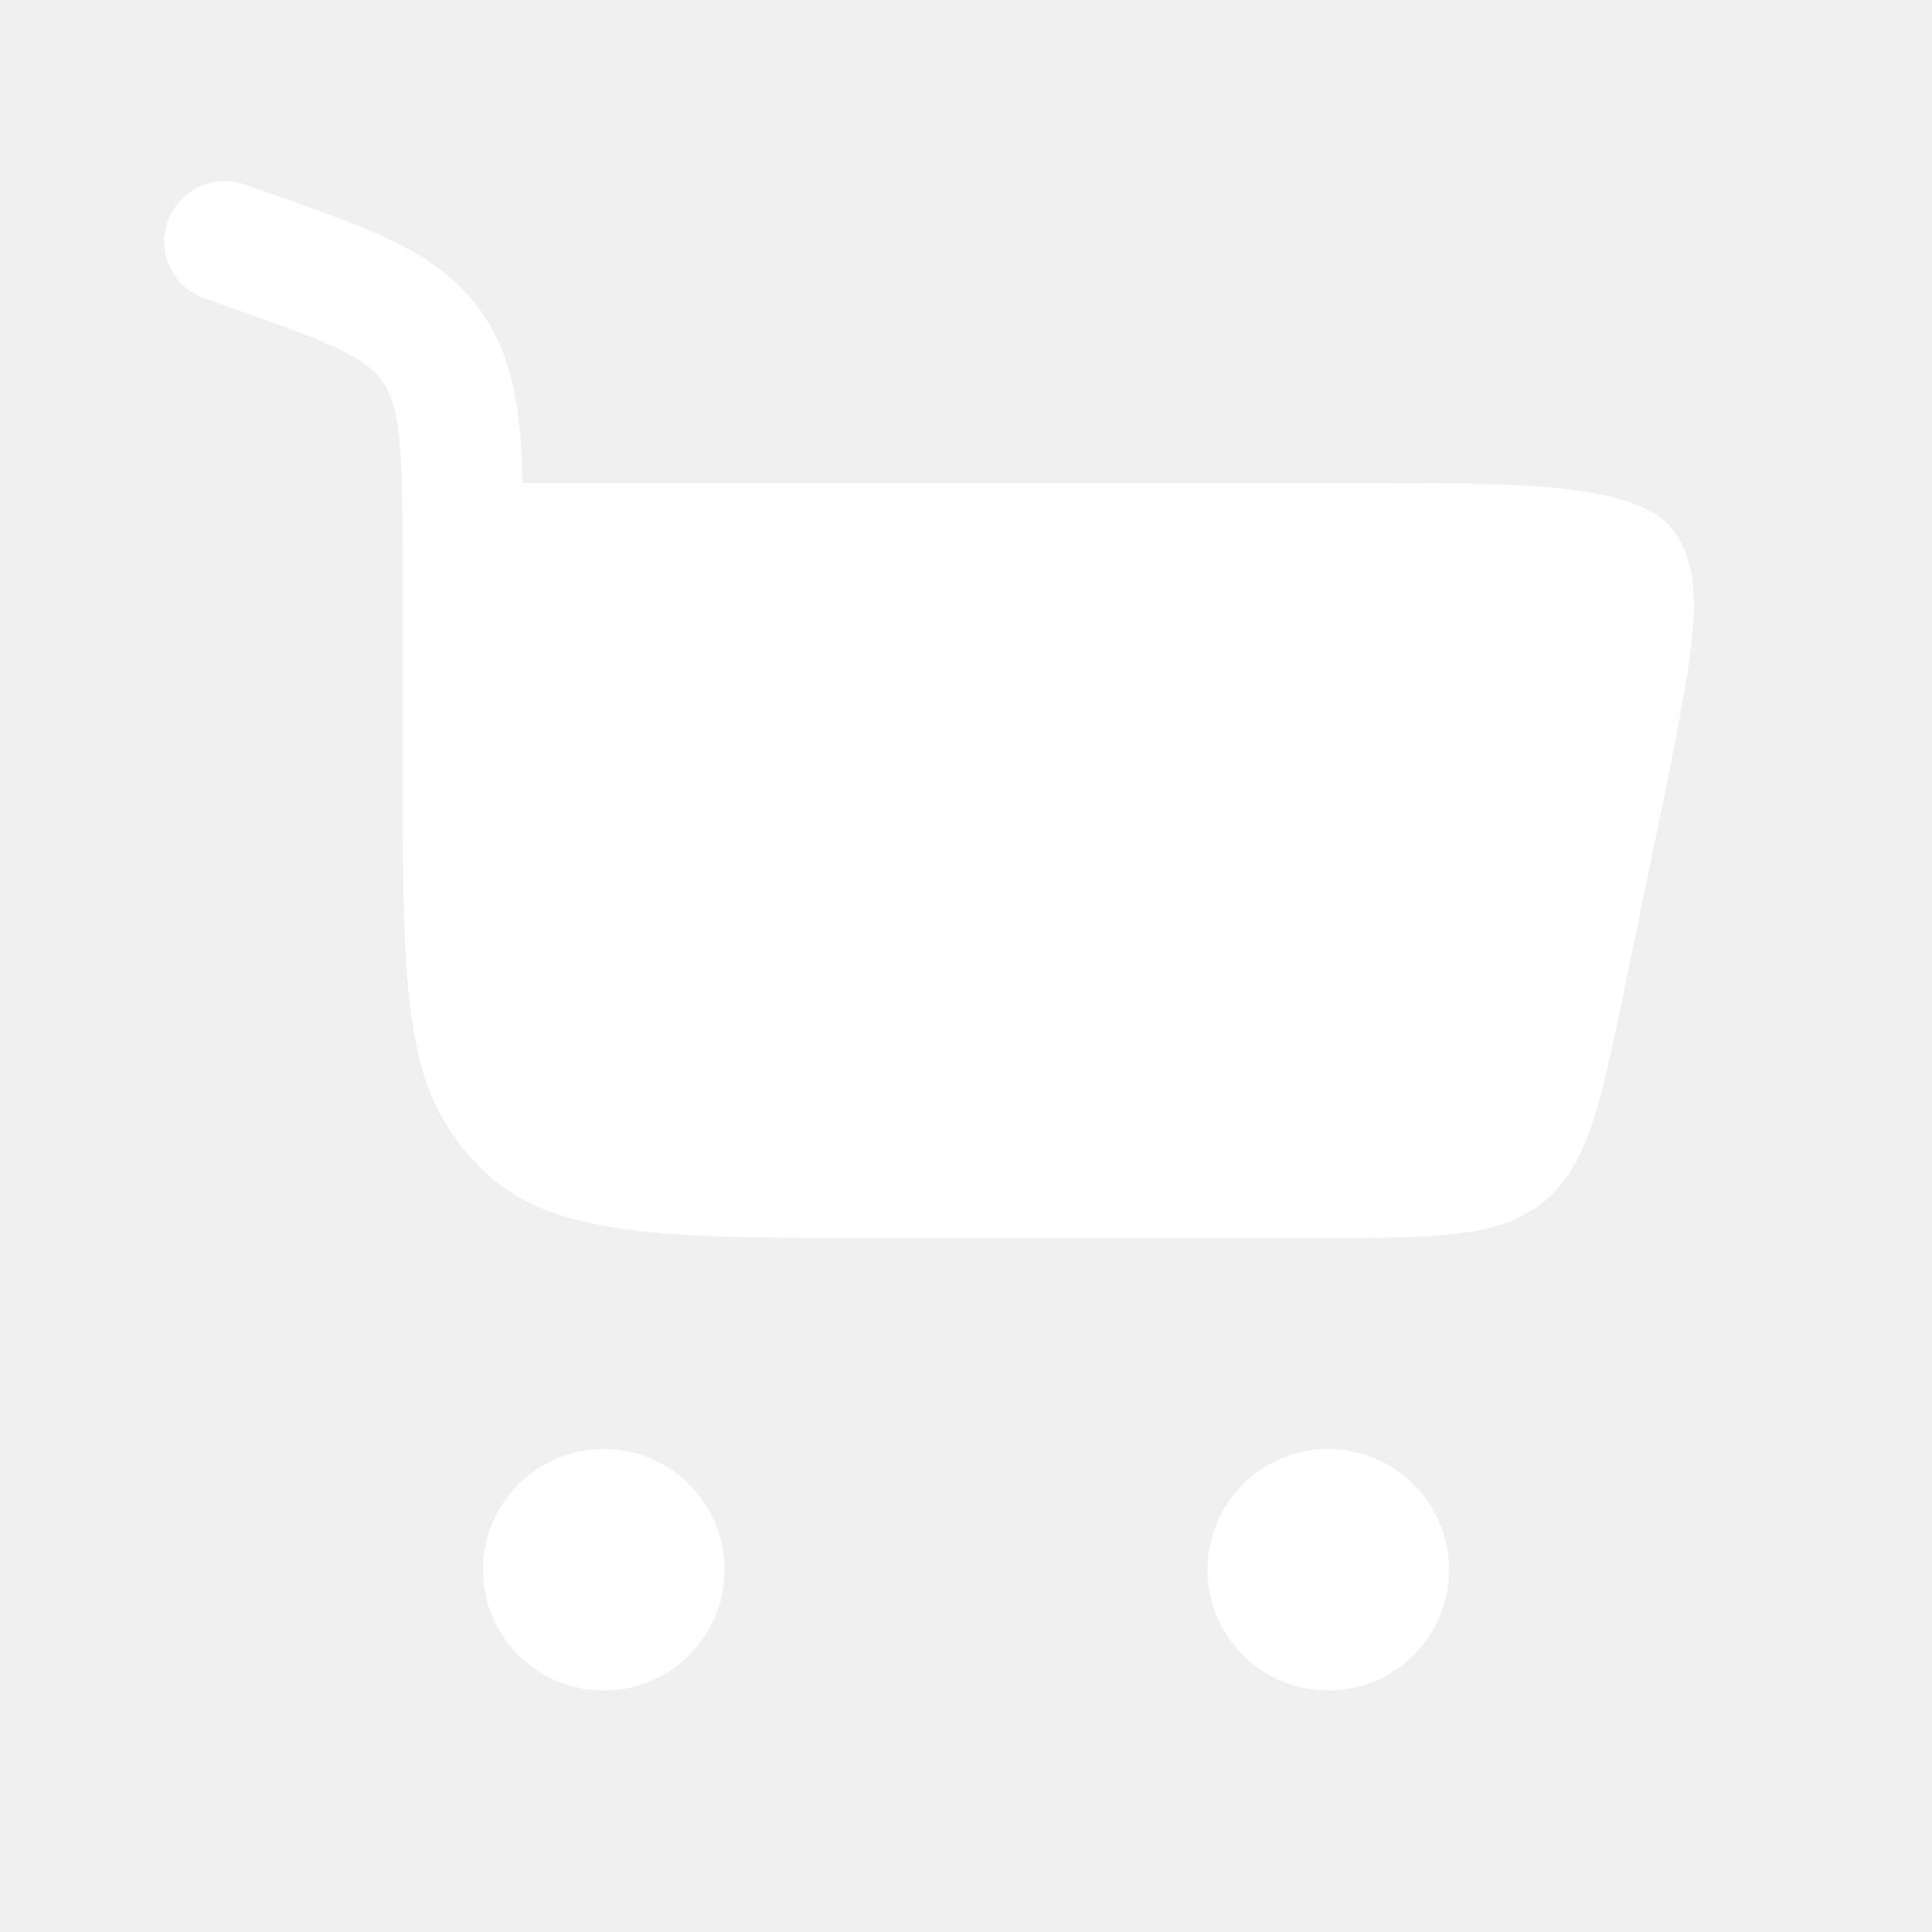
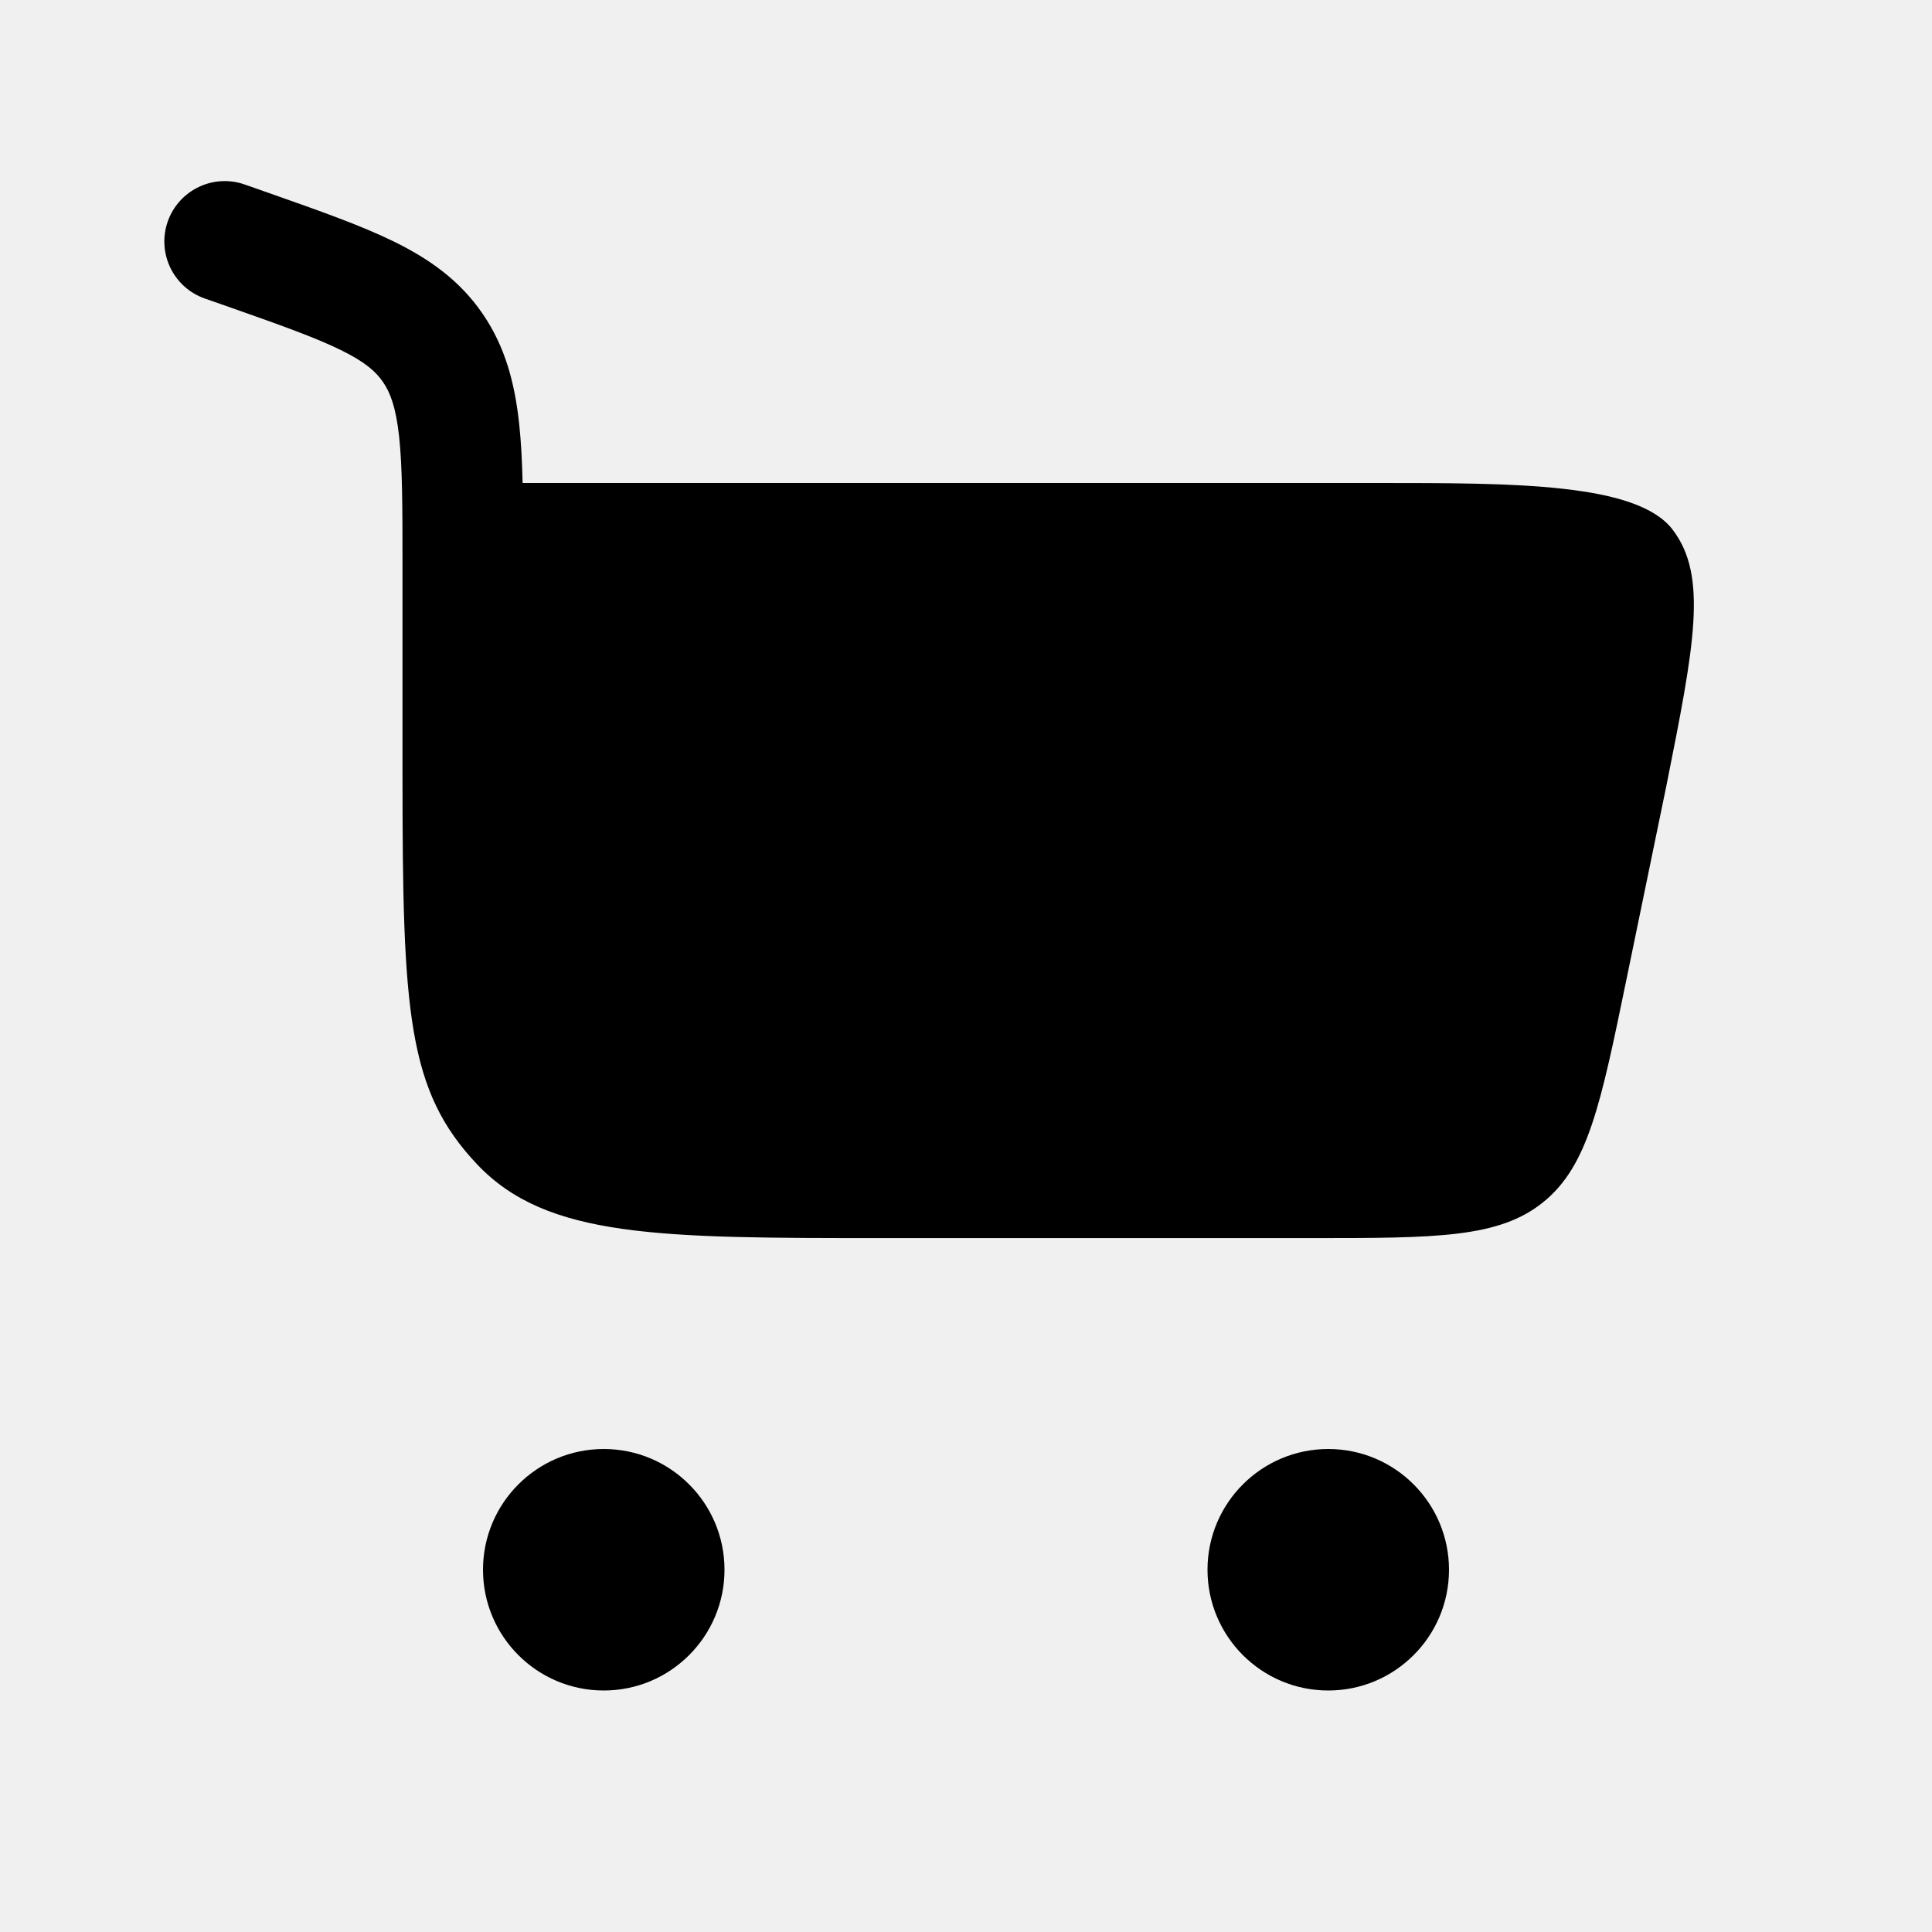
- <svg xmlns="http://www.w3.org/2000/svg" width="800px" height="800px" viewBox="0 0 24 24" fill="none">
+ <svg xmlns="http://www.w3.org/2000/svg" width="800px" height="800px" viewBox="0 0 24 24" fill="currentColor">
  <g id="SVGRepo_bgCarrier" stroke-width="0" />
  <g id="SVGRepo_tracerCarrier" stroke-linecap="round" stroke-linejoin="round" />
  <g id="SVGRepo_iconCarrier">
-     <path d="M2.084 2.751C2.222 2.36 2.65 2.155 3.04 2.292L3.342 2.398C3.958 2.615 4.482 2.799 4.894 3.001C5.335 3.218 5.713 3.484 5.997 3.9C6.279 4.312 6.395 4.765 6.449 5.262C6.473 5.484 6.486 5.73 6.492 6H17.131C18.816 6 20.332 6 20.776 6.577C21.22 7.154 21.047 8.024 20.7 9.763L20.2 12.188C19.885 13.716 19.727 14.481 19.175 14.93C18.624 15.38 17.843 15.38 16.282 15.38H10.979C8.19 15.38 6.796 15.38 5.929 14.466C5.063 13.552 5 12.582 5 9.64L5 7.038C5 6.298 4.999 5.803 4.958 5.423C4.918 5.06 4.849 4.878 4.758 4.746C4.67 4.617 4.537 4.497 4.233 4.348C3.911 4.19 3.472 4.034 2.804 3.799L2.543 3.708C2.152 3.57 1.947 3.142 2.084 2.751Z" fill="#ffffff" />
-     <path d="M7.5 18C8.328 18 9 18.672 9 19.5C9 20.328 8.328 21 7.5 21C6.672 21 6 20.328 6 19.5C6 18.672 6.672 18 7.5 18Z" fill="#ffffff" />
-     <path d="M16.5 18C17.328 18 18 18.672 18 19.5C18 20.328 17.328 21 16.5 21C15.672 21 15 20.328 15 19.5C15 18.672 15.672 18 16.5 18Z" fill="#ffffff" />
+     <path d="M2.084 2.751C2.222 2.36 2.65 2.155 3.04 2.292L3.342 2.398C3.958 2.615 4.482 2.799 4.894 3.001C5.335 3.218 5.713 3.484 5.997 3.9C6.279 4.312 6.395 4.765 6.449 5.262C6.473 5.484 6.486 5.73 6.492 6H17.131C18.816 6 20.332 6 20.776 6.577C21.22 7.154 21.047 8.024 20.7 9.763L20.2 12.188C19.885 13.716 19.727 14.481 19.175 14.93C18.624 15.38 17.843 15.38 16.282 15.38H10.979C8.19 15.38 6.796 15.38 5.929 14.466C5.063 13.552 5 12.582 5 9.64L5 7.038C5 6.298 4.999 5.803 4.958 5.423C4.918 5.06 4.849 4.878 4.758 4.746C4.67 4.617 4.537 4.497 4.233 4.348C3.911 4.19 3.472 4.034 2.804 3.799L2.543 3.708C2.152 3.57 1.947 3.142 2.084 2.751Z" fill="currentColor" />
+     <path d="M7.5 18C8.328 18 9 18.672 9 19.5C9 20.328 8.328 21 7.5 21C6.672 21 6 20.328 6 19.5C6 18.672 6.672 18 7.5 18Z" fill="currentColor" />
+     <path d="M16.5 18C17.328 18 18 18.672 18 19.5C18 20.328 17.328 21 16.5 21C15.672 21 15 20.328 15 19.5C15 18.672 15.672 18 16.5 18Z" fill="currentCurrent" />
  </g>
</svg>
